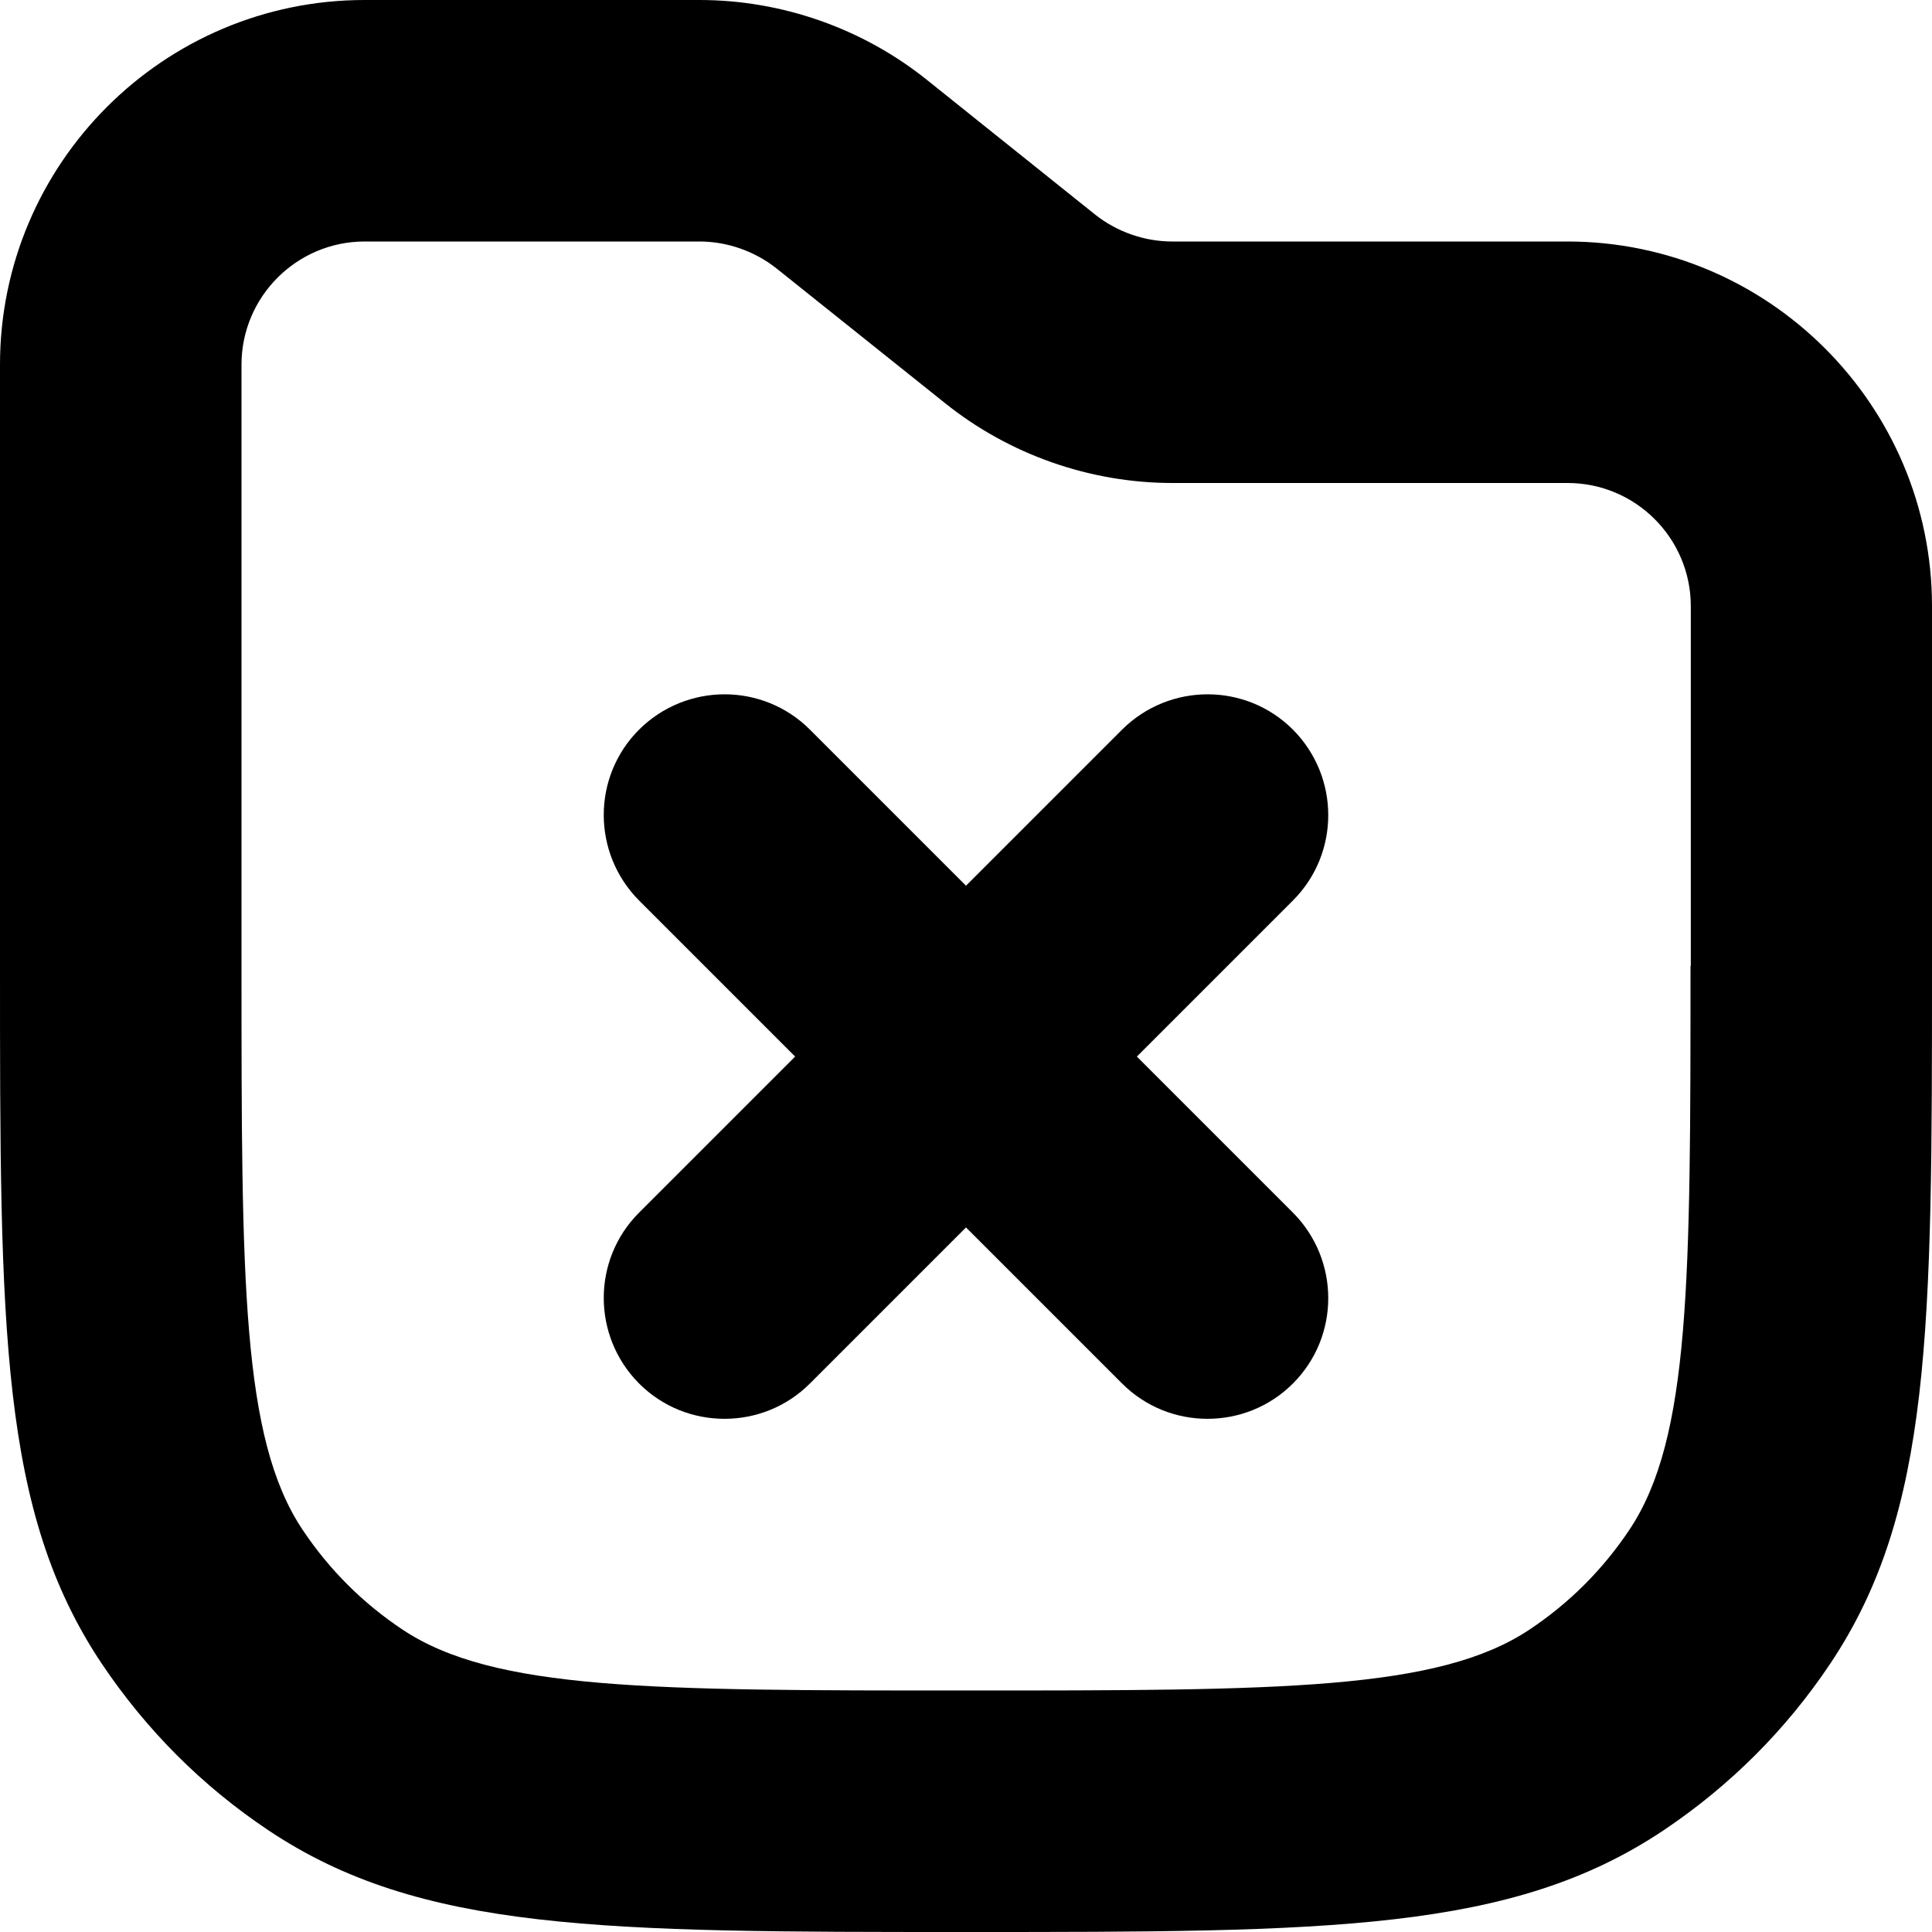
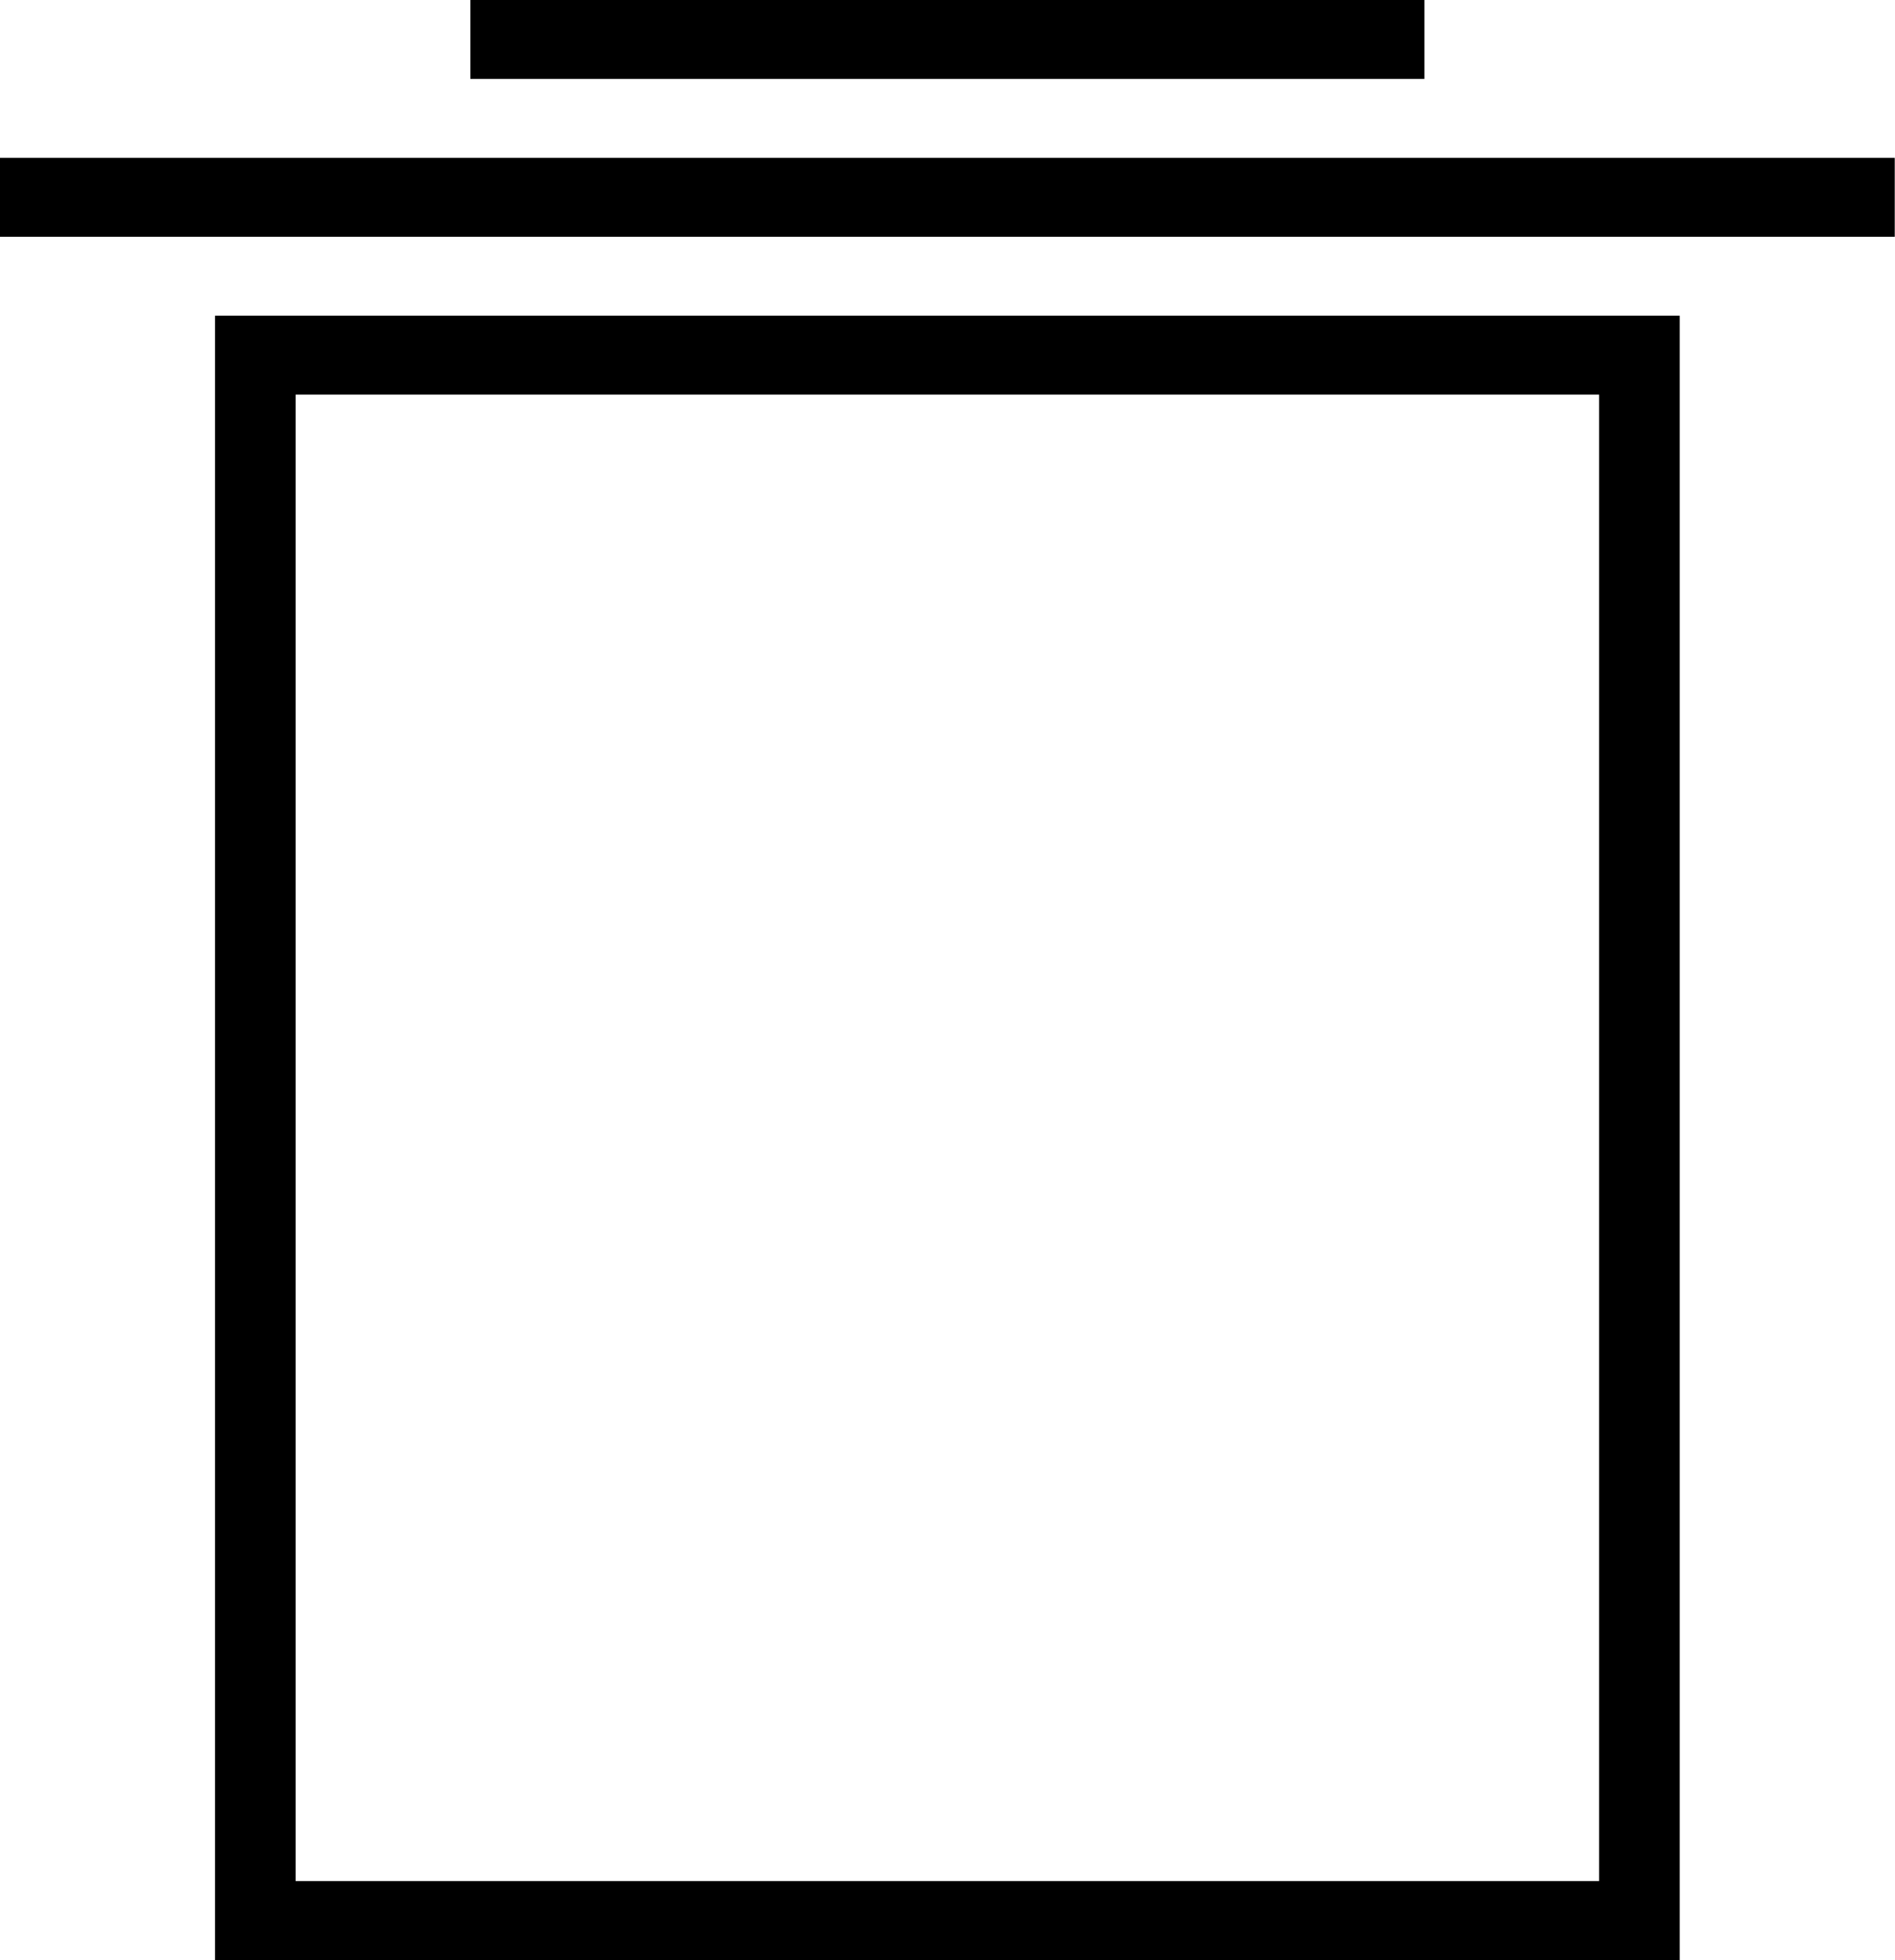
- <svg xmlns="http://www.w3.org/2000/svg" width="64" height="64" viewBox="0 0 64 64" fill="none">
-   <path d="M64 20.08C64 13.42 58.58 8 51.92 8H38.83C37.91 8 37 7.68 36.28 7.11L30.71 2.65C28.58 0.94 25.9 0 23.17 0H12.08C5.42 0 0 5.42 0 12.08V32C0 44.03 9.53674e-07 50.07 3.37 55.11C4.84 57.3 6.69 59.16 8.89 60.63C13.93 64 19.97 64 32 64C44.03 64 50.07 64 55.11 60.63C57.3 59.16 59.16 57.31 60.63 55.11C64 50.07 64 44.03 64 32V20.08ZM56 32C56 42.41 56 47.64 53.98 50.67C53.1 51.99 51.99 53.1 50.67 53.98C47.64 56 42.42 56 32 56C21.58 56 16.36 56 13.33 53.98C12.01 53.1 10.9 51.99 10.02 50.67C8 47.64 8 42.42 8 32V12.08C8 9.83 9.83 8 12.08 8H23.17C24.09 8 25 8.32 25.72 8.89L31.3 13.35C33.43 15.06 36.11 16 38.84 16H51.93C54.18 16 56.01 17.83 56.01 20.08V32H56Z" fill="black" />
-   <path d="M42.83 24.17C41.27 22.61 38.74 22.61 37.17 24.17L32 29.34L26.83 24.17C25.27 22.61 22.74 22.61 21.17 24.17C19.61 25.73 19.61 28.26 21.17 29.83L26.34 35L21.17 40.17C19.61 41.73 19.61 44.26 21.17 45.83C21.95 46.61 22.97 47 24 47C25.03 47 26.05 46.61 26.83 45.83L32 40.66L37.17 45.83C37.95 46.61 38.97 47 40 47C41.03 47 42.05 46.61 42.83 45.83C44.39 44.27 44.39 41.74 42.83 40.17L37.66 35L42.83 29.83C44.39 28.27 44.39 25.74 42.83 24.17Z" fill="black" />
+ <svg xmlns="http://www.w3.org/2000/svg" width="29" height="30" viewBox="0 0 29 30" fill="none">
+   <path fill-rule="evenodd" clip-rule="evenodd" d="M25.709 4.832V30H3.291V4.832H25.709ZM24.475 6.04H4.525V28.792H24.475V6.04ZM29 2.416V3.624H0V2.416H29ZM21.801 0V1.208H7.199V0H21.801Z" fill="black" />
</svg>
